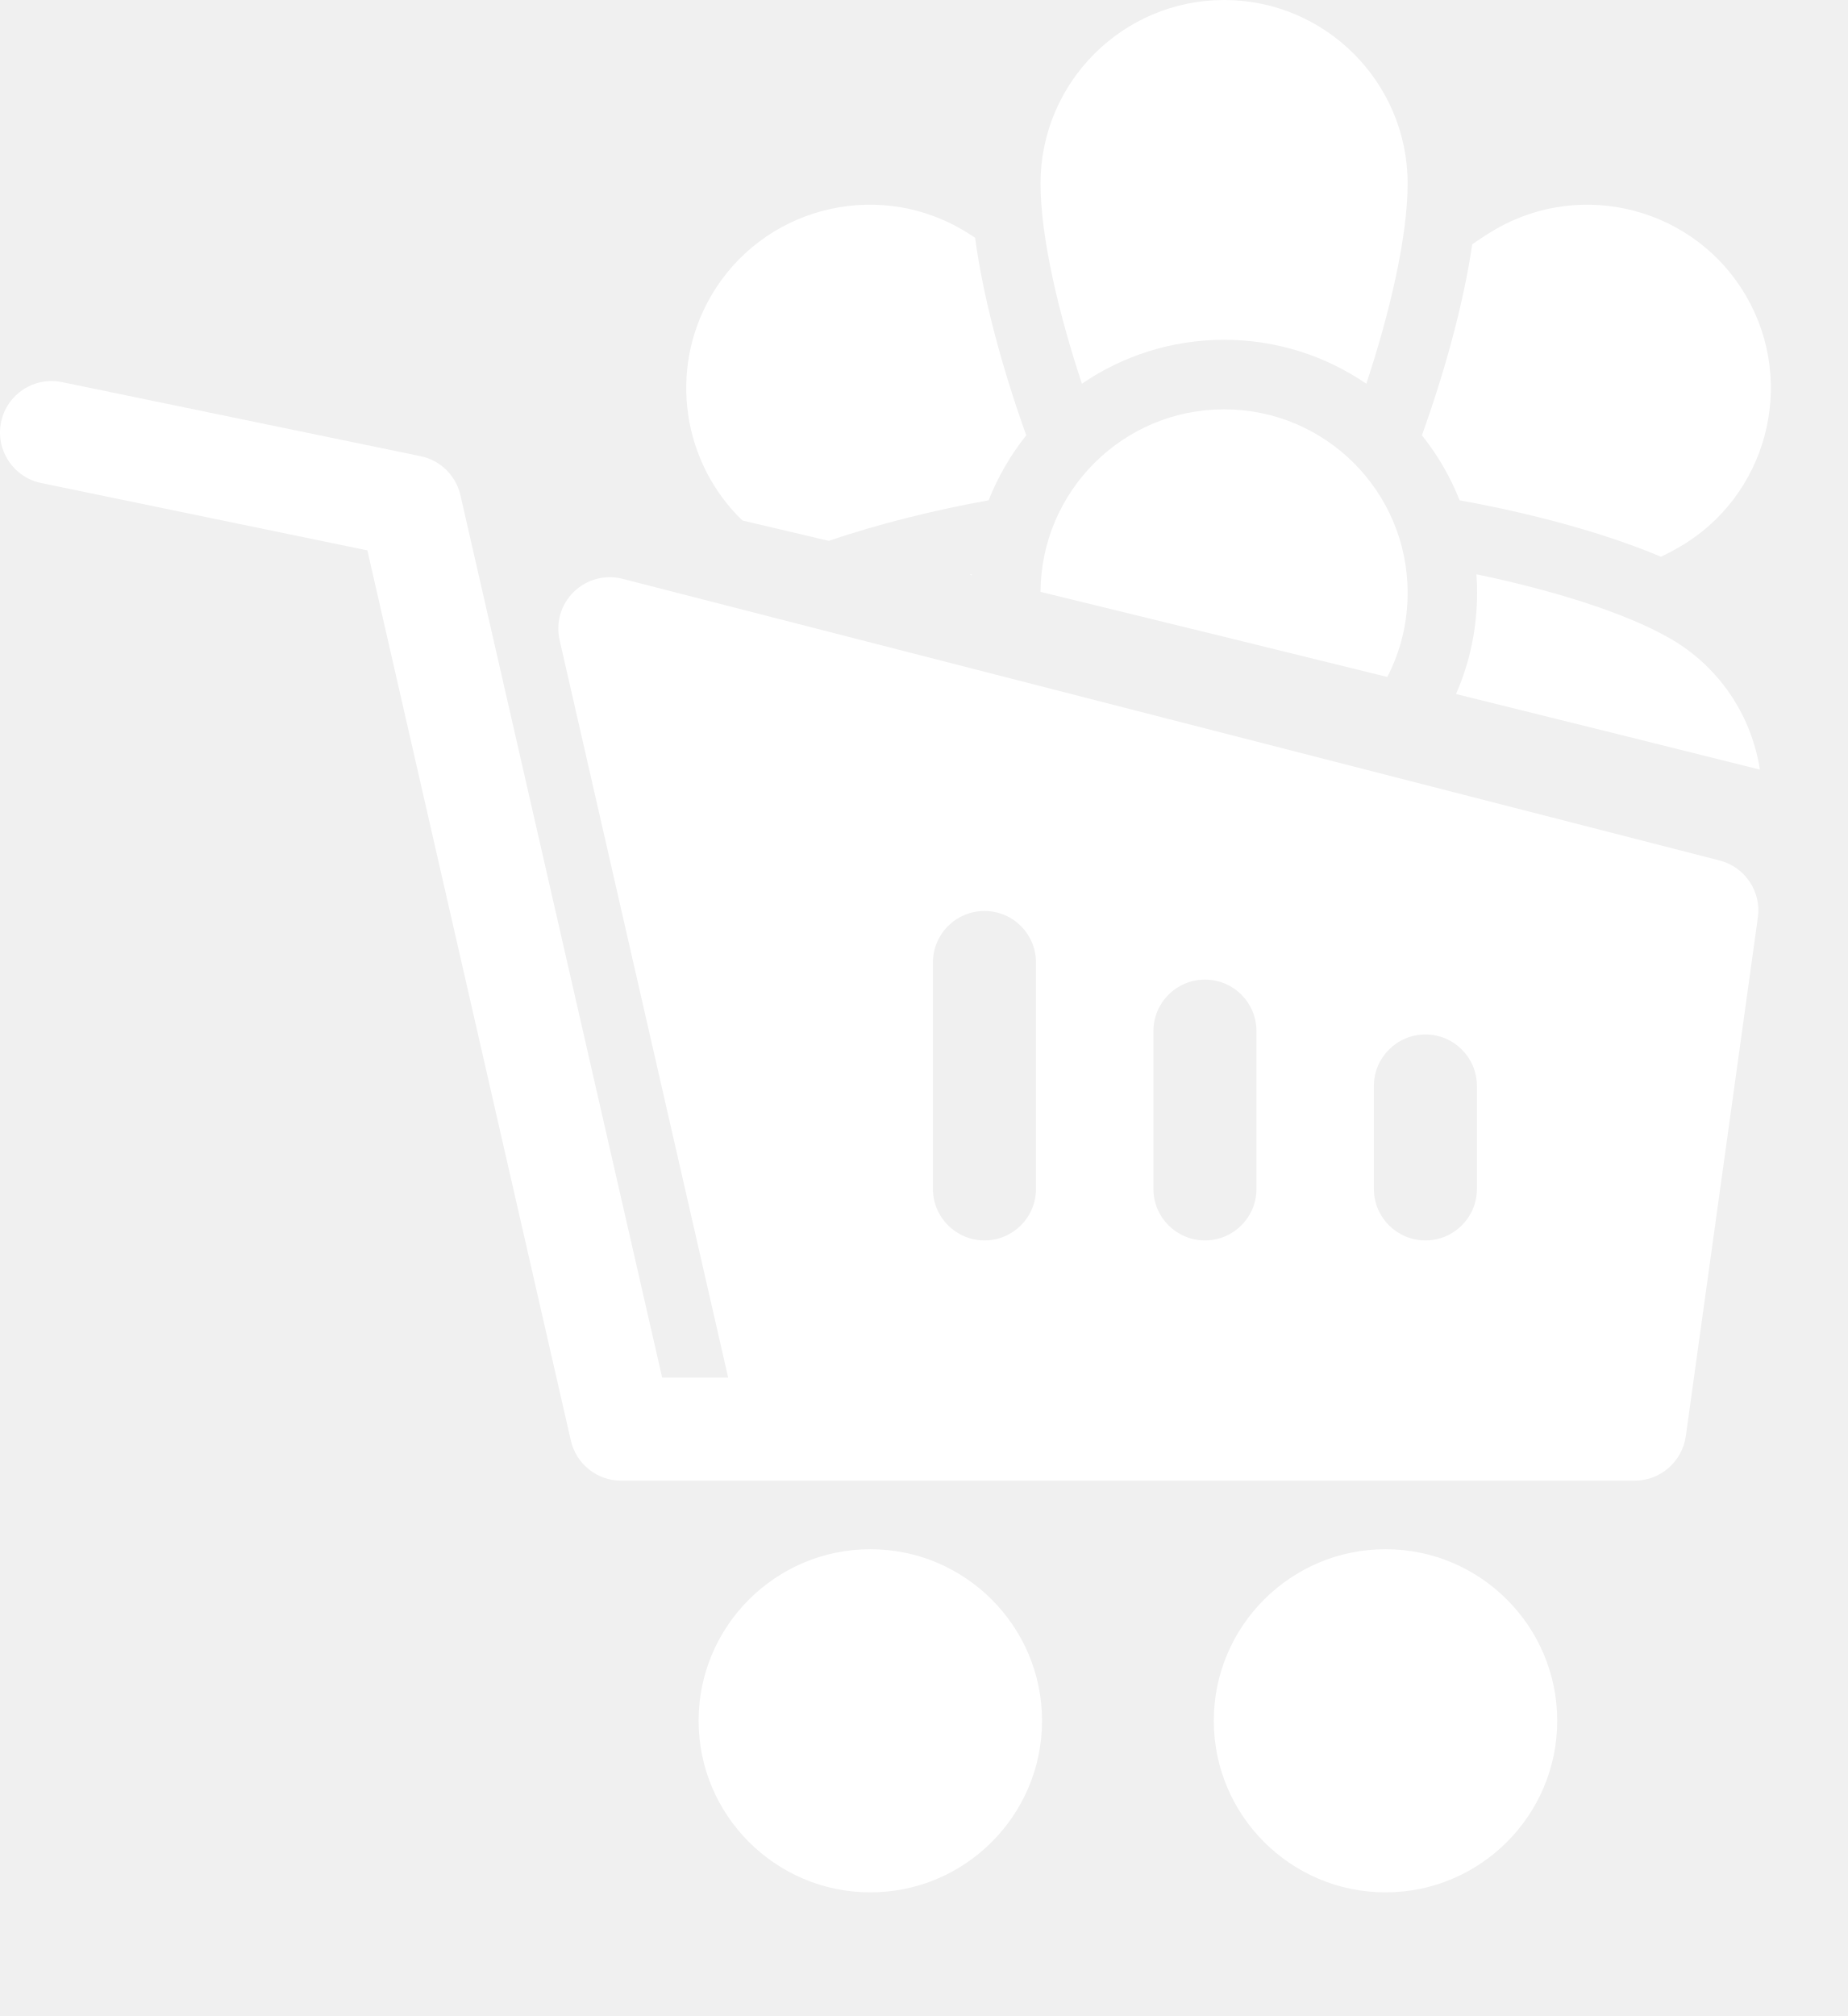
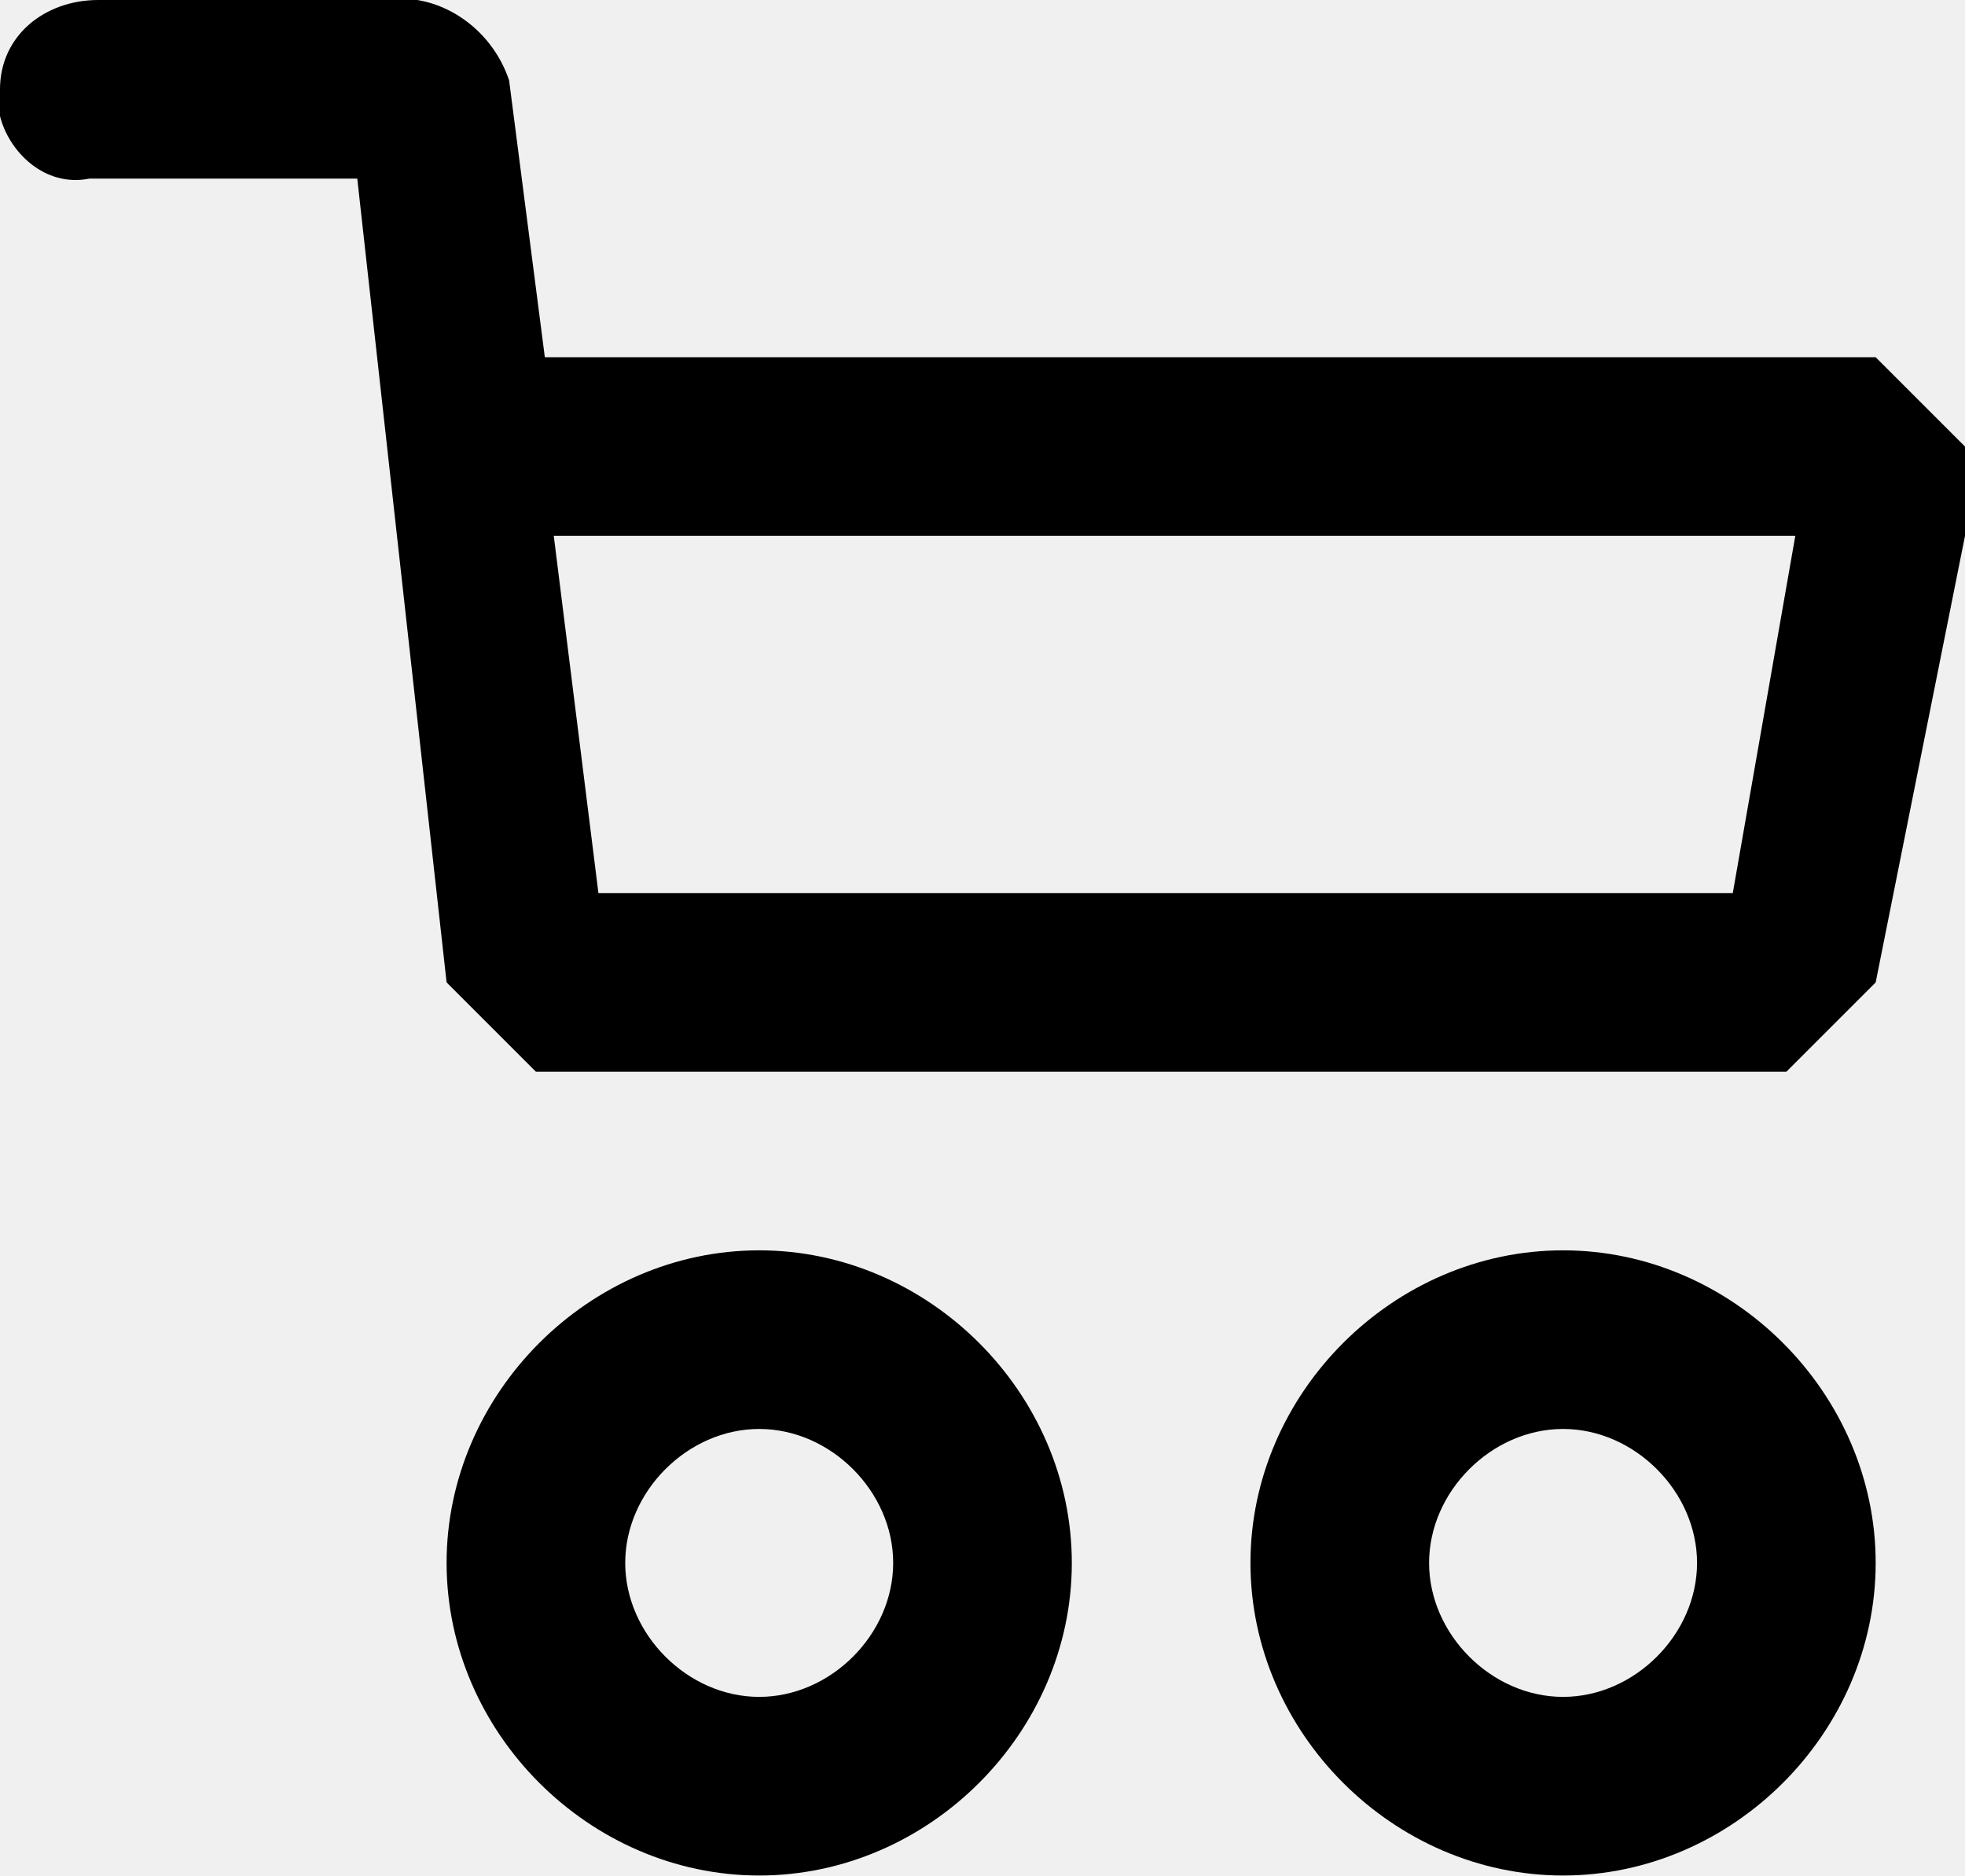
- <svg xmlns="http://www.w3.org/2000/svg" width="22" height="24" viewBox="0 0 22 24" fill="none">
-   <g clip-path="url(#clip0)">
-     <path d="M10.363 18.443C9.236 18.443 8.318 19.359 8.318 20.485C8.318 21.612 9.236 22.528 10.363 22.528C11.49 22.528 12.407 21.612 12.407 20.485C12.407 19.359 11.49 18.443 10.363 18.443Z" fill="white" />
-     <path d="M16.497 18.443C15.369 18.443 14.452 19.359 14.452 20.485C14.452 21.612 15.369 22.528 16.497 22.528C17.624 22.528 18.541 21.612 18.541 20.485C18.541 19.359 17.624 18.443 16.497 18.443Z" fill="white" />
-     <path d="M20.475 10.244L7.413 6.891C7.206 6.837 6.986 6.896 6.833 7.045C6.679 7.194 6.615 7.412 6.663 7.62L8.67 16.4H7.884L5.482 5.895C5.428 5.661 5.243 5.479 5.008 5.431L0.738 4.549C0.406 4.48 0.081 4.694 0.013 5.025C-0.056 5.357 0.158 5.681 0.489 5.75L4.374 6.552L6.797 17.15C6.861 17.429 7.109 17.627 7.395 17.627H19.464C19.769 17.627 20.029 17.4 20.072 17.098L20.93 10.922C20.973 10.613 20.777 10.322 20.475 10.244ZM12.335 14.154C12.335 14.492 12.061 14.767 11.722 14.767C11.383 14.767 11.108 14.492 11.108 14.154V11.458C11.108 11.119 11.383 10.845 11.722 10.845C12.061 10.845 12.335 11.119 12.335 11.458V14.154ZM14.96 14.154C14.96 14.492 14.686 14.767 14.347 14.767C14.008 14.767 13.733 14.492 13.733 14.154V12.275C13.733 11.936 14.008 11.662 14.347 11.662C14.686 11.662 14.96 11.936 14.96 12.275V14.154ZM17.585 14.154C17.585 14.492 17.311 14.767 16.972 14.767C16.633 14.767 16.358 14.492 16.358 14.154V12.928C16.358 12.59 16.633 12.315 16.972 12.315C17.311 12.315 17.585 12.59 17.585 12.928V14.154Z" fill="white" />
+ <svg xmlns="http://www.w3.org/2000/svg" version="1.1" id="Layer_1" x="0px" y="0px" viewBox="0 0 22 21" style="enable-background:new 0 0 22 21;" xml:space="preserve">
+   <g>
+     <path d="M21,4H6.1L5.7,0.9C5.5,0.3,4.9-0.1,4.3,0c0,0-0.3,0-0.6,0H1.2c0,0-0.1,0-0.1,0C0.5,0,0,0.4,0,1c0,0.1,0,0.2,0,0.3   C0.1,1.7,0.5,2.1,1,2h3l1,9l1,1l14,0l1-1l1-5V5L21,4z M19.4,10H6.7L6.2,6l13.9,0L19.4,10z" />
+     <path d="M8.5,14L8.5,14C8.5,14,8.5,14,8.5,14C6.6,14,5,15.6,5,17.5C5,19.4,6.6,21,8.5,21s3.5-1.6,3.5-3.5C12,15.6,10.4,14,8.5,14z    M8.5,19C7.7,19,7,18.3,7,17.5C7,16.7,7.7,16,8.5,16v0c0.8,0,1.5,0.7,1.5,1.5S9.3,19,8.5,19z" />
+     <path d="M17.5,14L17.5,14c-1.9,0-3.5,1.6-3.5,3.5c0,0,0,0,0,0c0,1.9,1.6,3.5,3.5,3.5c1.9,0,3.5-1.6,3.5-3.5S19.4,14,17.5,14z    M17.5,19c-0.8,0-1.5-0.7-1.5-1.5c0-0.8,0.7-1.5,1.5-1.5v0c0.8,0,1.5,0.7,1.5,1.5S18.3,19,17.5,19z" />
  </g>
-   <path fill-rule="evenodd" clip-rule="evenodd" d="M16.268 4.568C15.785 4.238 15.202 4.045 14.575 4.045C13.948 4.045 13.365 4.238 12.882 4.568C12.602 3.725 12.389 2.816 12.389 2.185C12.389 0.98 13.37 0 14.575 0C15.78 0 16.76 0.98 16.76 2.185C16.76 2.816 16.548 3.725 16.268 4.568ZM11.546 6.842C11.554 6.844 11.562 6.846 11.57 6.848C11.57 6.844 11.57 6.841 11.57 6.837C11.562 6.839 11.554 6.84 11.546 6.842ZM16.518 8.059C15.185 7.73 13.752 7.378 12.389 7.046C12.396 5.845 13.372 4.873 14.575 4.873C15.782 4.873 16.76 5.851 16.76 7.058C16.76 7.419 16.673 7.759 16.518 8.059ZM20.954 9.162C20.088 8.945 18.799 8.624 17.336 8.262C17.498 7.893 17.587 7.486 17.587 7.058C17.587 6.984 17.585 6.91 17.579 6.837C18.449 7.017 19.341 7.287 19.887 7.602C20.483 7.946 20.856 8.53 20.954 9.162ZM9.869 6.439C9.508 6.353 9.163 6.272 8.839 6.196C8.133 5.516 7.951 4.416 8.463 3.529C9.065 2.485 10.404 2.127 11.448 2.729C11.501 2.76 11.555 2.793 11.61 2.83C11.708 3.567 11.948 4.428 12.219 5.182C12.034 5.415 11.882 5.675 11.771 5.956C11.143 6.069 10.466 6.234 9.869 6.439ZM19.993 6.514C19.926 6.553 19.853 6.591 19.776 6.628C19.08 6.333 18.189 6.102 17.379 5.956C17.268 5.675 17.116 5.415 16.93 5.182C17.192 4.455 17.424 3.629 17.529 2.909C17.624 2.842 17.718 2.781 17.807 2.729C18.851 2.127 20.19 2.485 20.793 3.529C21.395 4.573 21.036 5.912 19.993 6.514Z" fill="white" />
-   <defs>
-     <clipPath id="clip0">
-       <rect width="20.936" height="20.936" fill="white" transform="translate(0 3.06384)" />
-     </clipPath>
-   </defs>
</svg>
